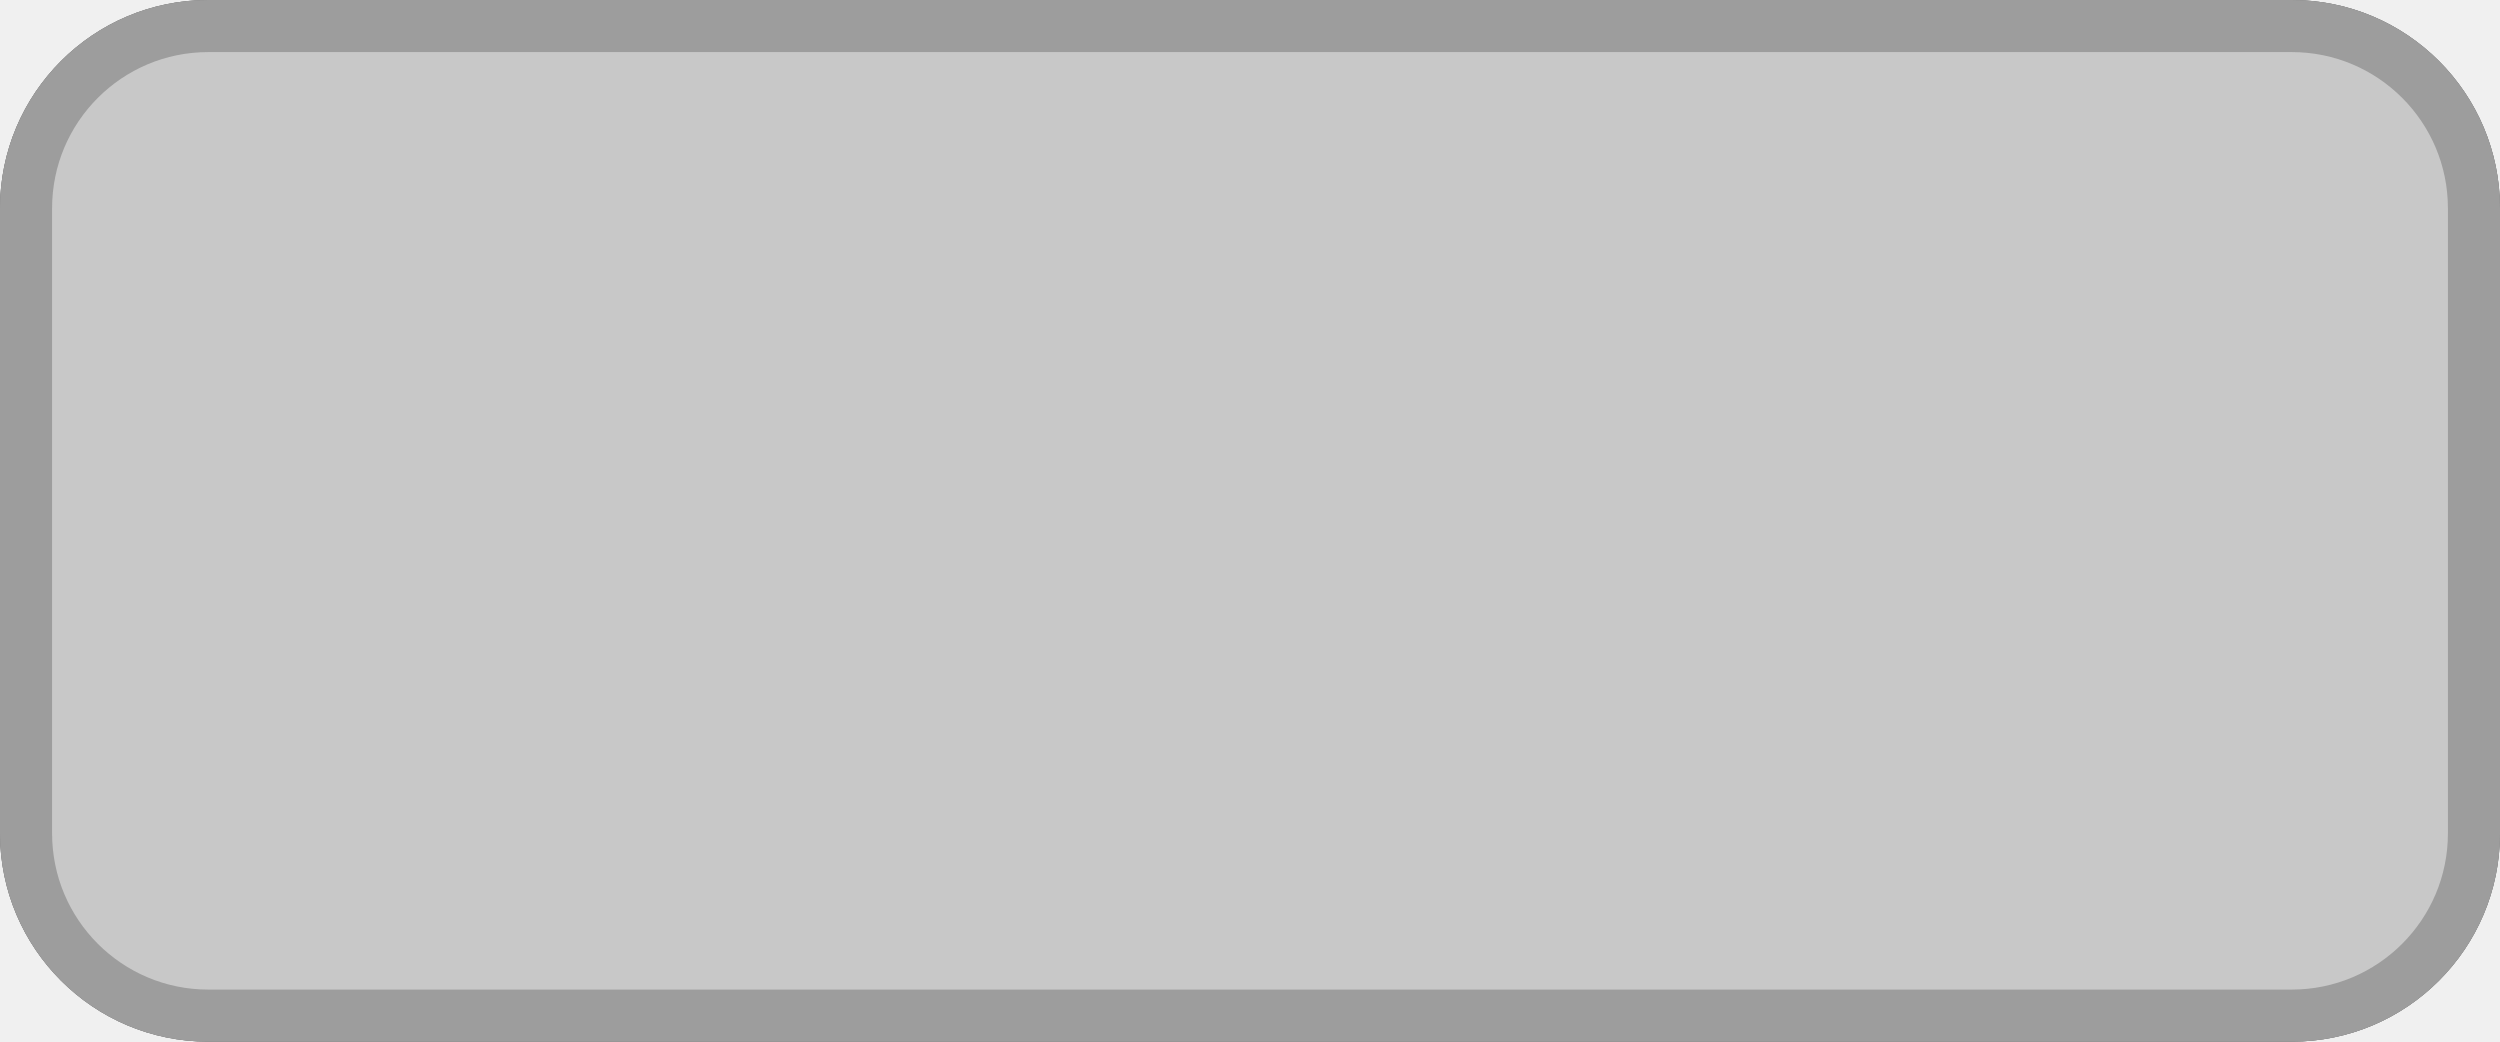
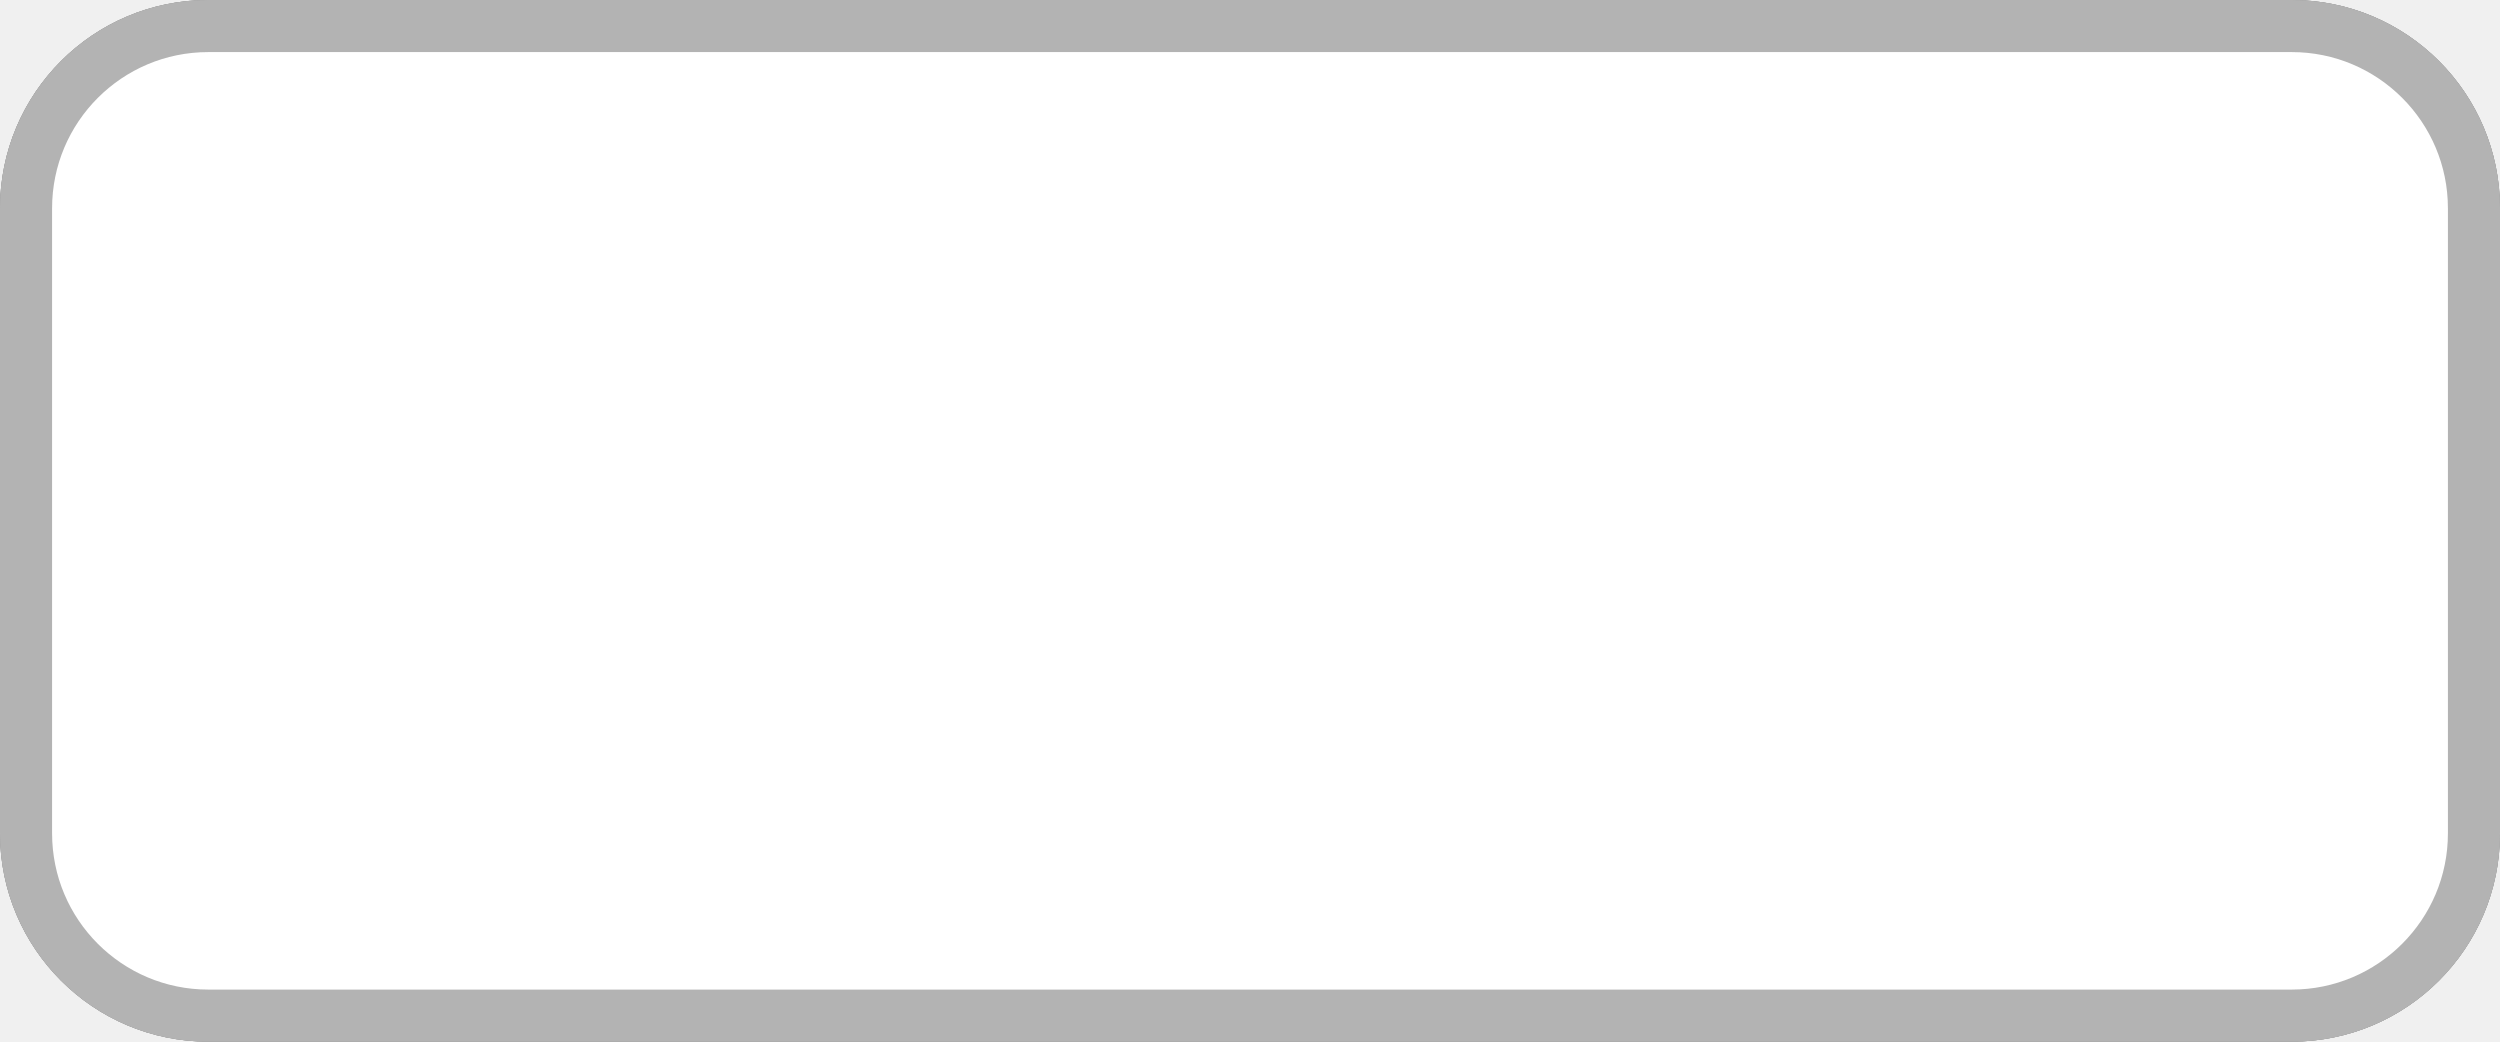
<svg xmlns="http://www.w3.org/2000/svg" width="48" height="20" viewBox="0 0 48 20" role="img">
  <clipPath id="c">
    <rect width="48" height="20" rx="4" />
  </clipPath>
  <g clip-path="url(#c)">
    <rect width="48" height="20" fill="#1c1c1c" />
-     <rect x="0" width="48" height="20" fill="#c8c8c8" />
+     <rect x="0" width="48" height="20" fill="#ffffff">
+       <animate attributeName="opacity" values="0.35;1;1" keyTimes="0;0.636;1" dur="5.5s" repeatCount="indefinite" />
+     </rect>
  </g>
  <rect x="0.5" y="0.5" width="47" height="19" rx="3.5" fill="none" stroke="#808080" stroke-opacity="0.6" />
</svg>
